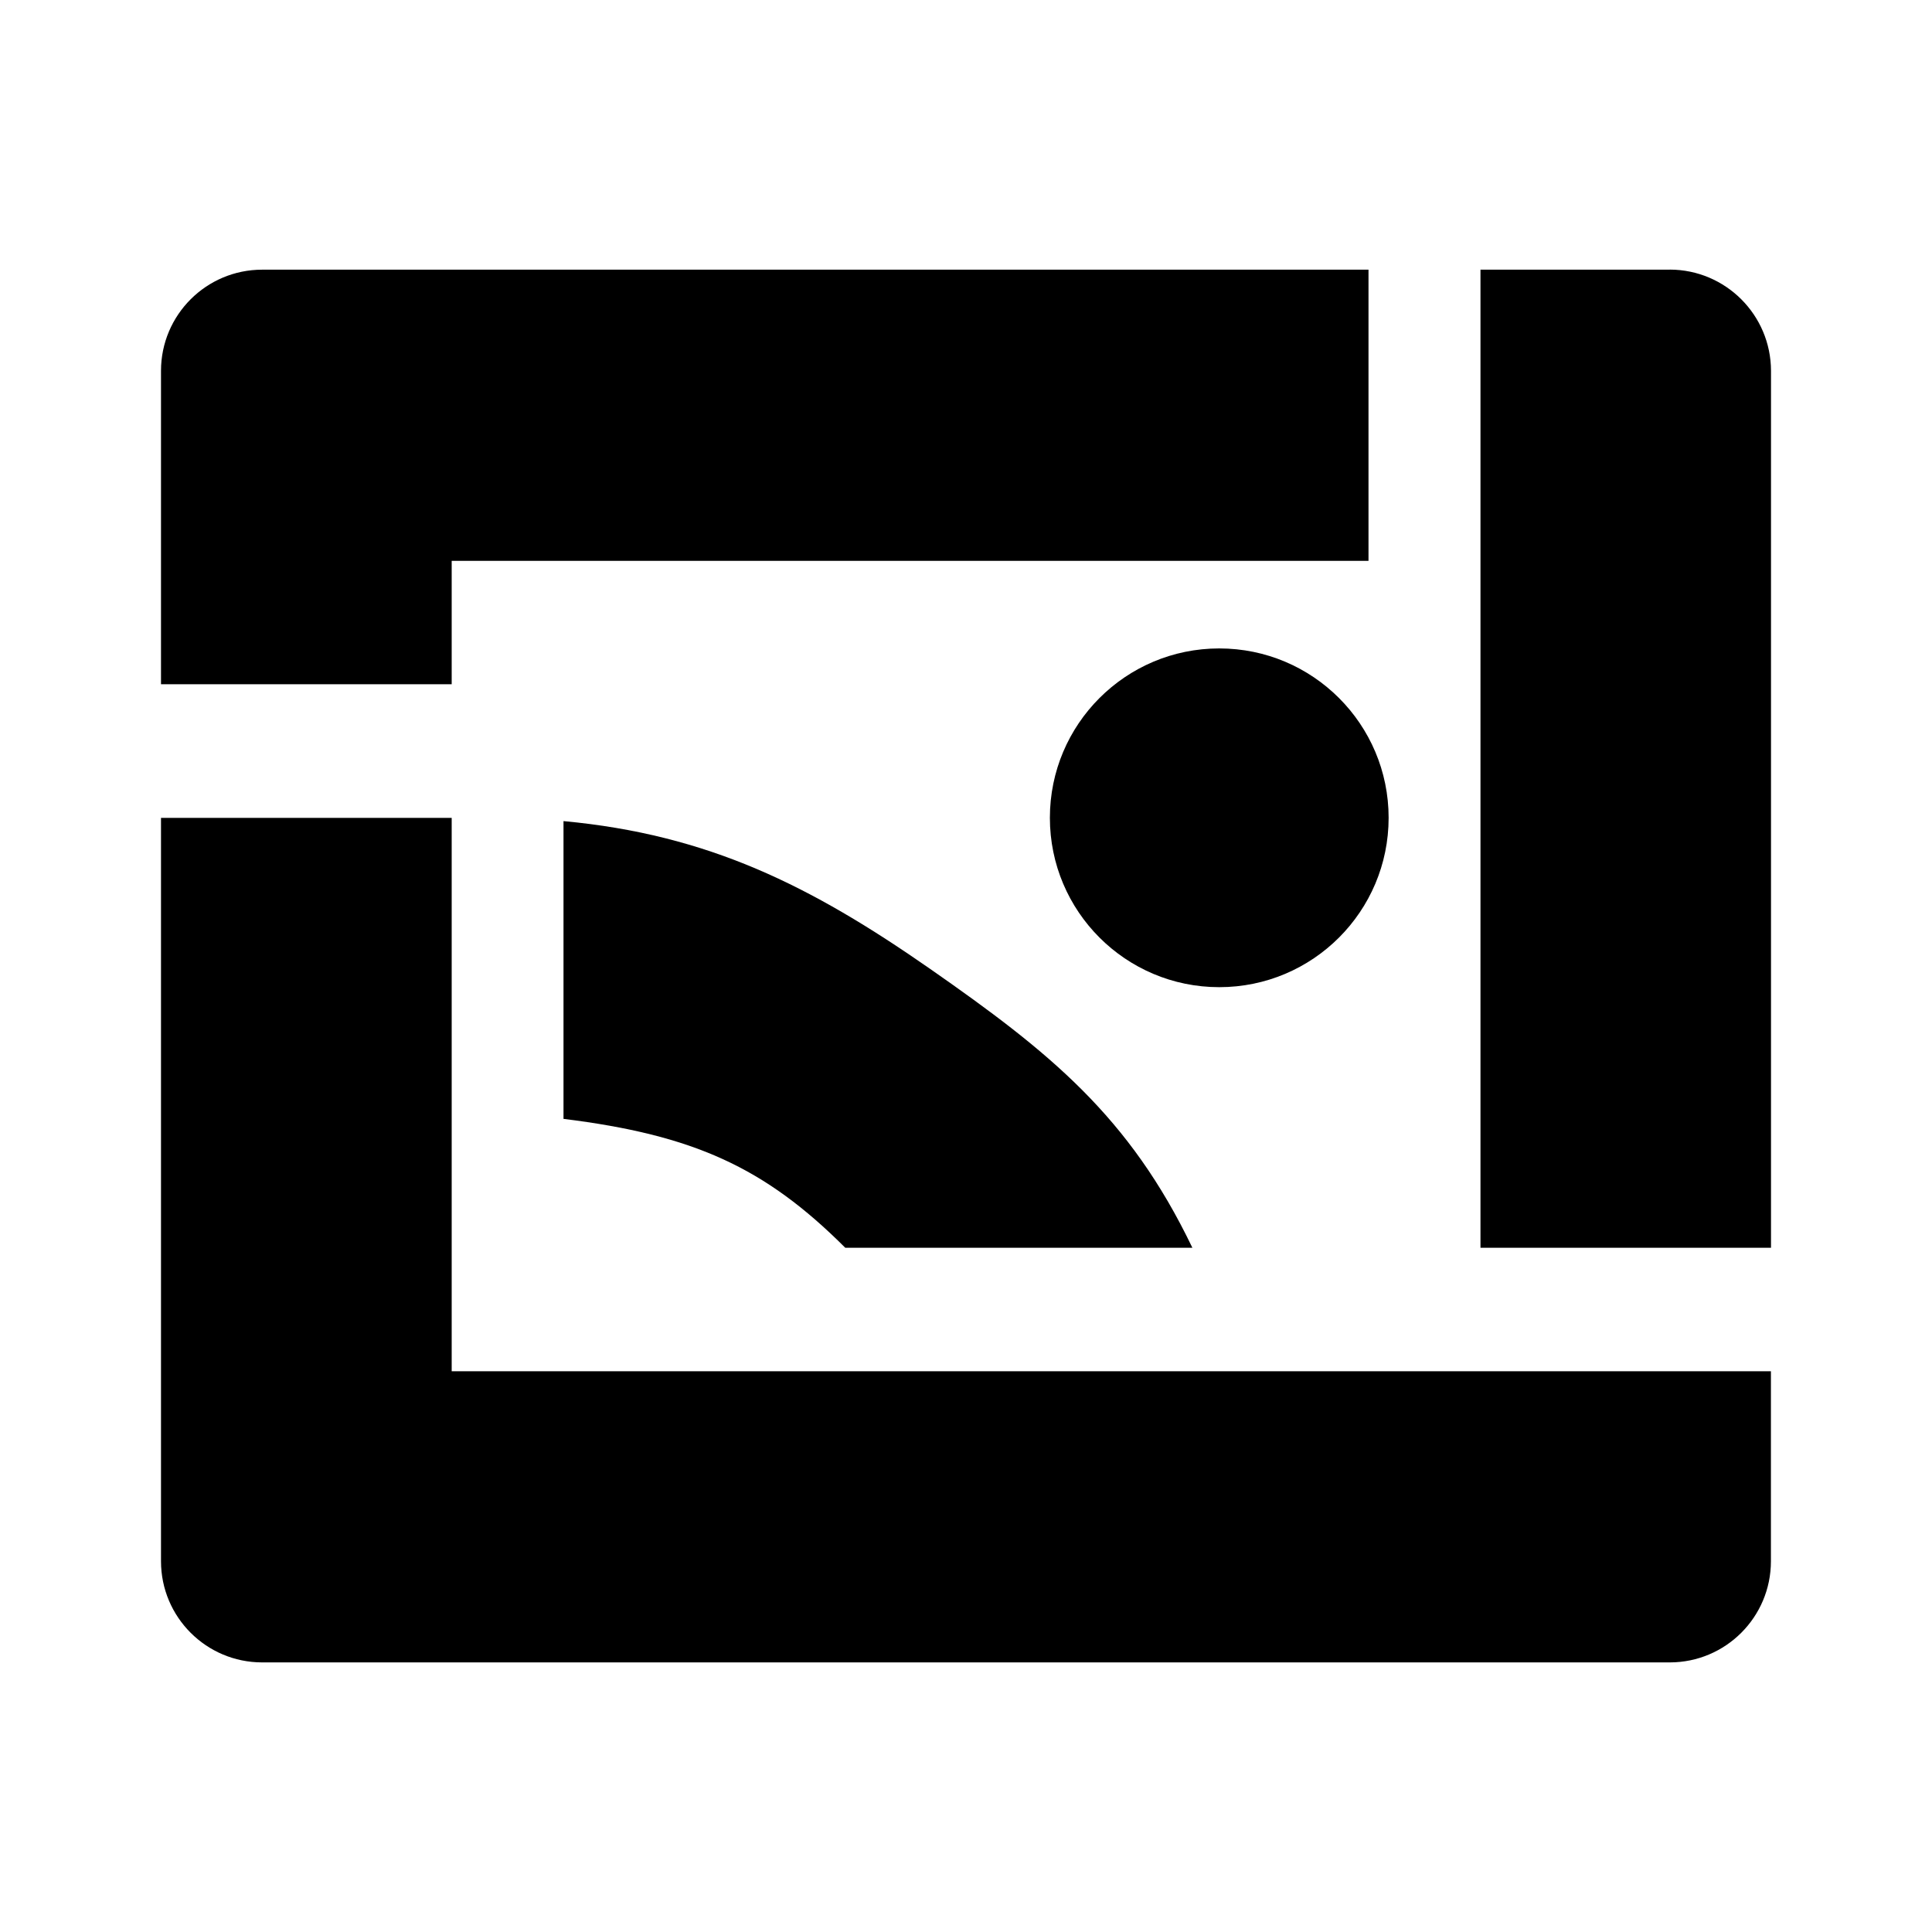
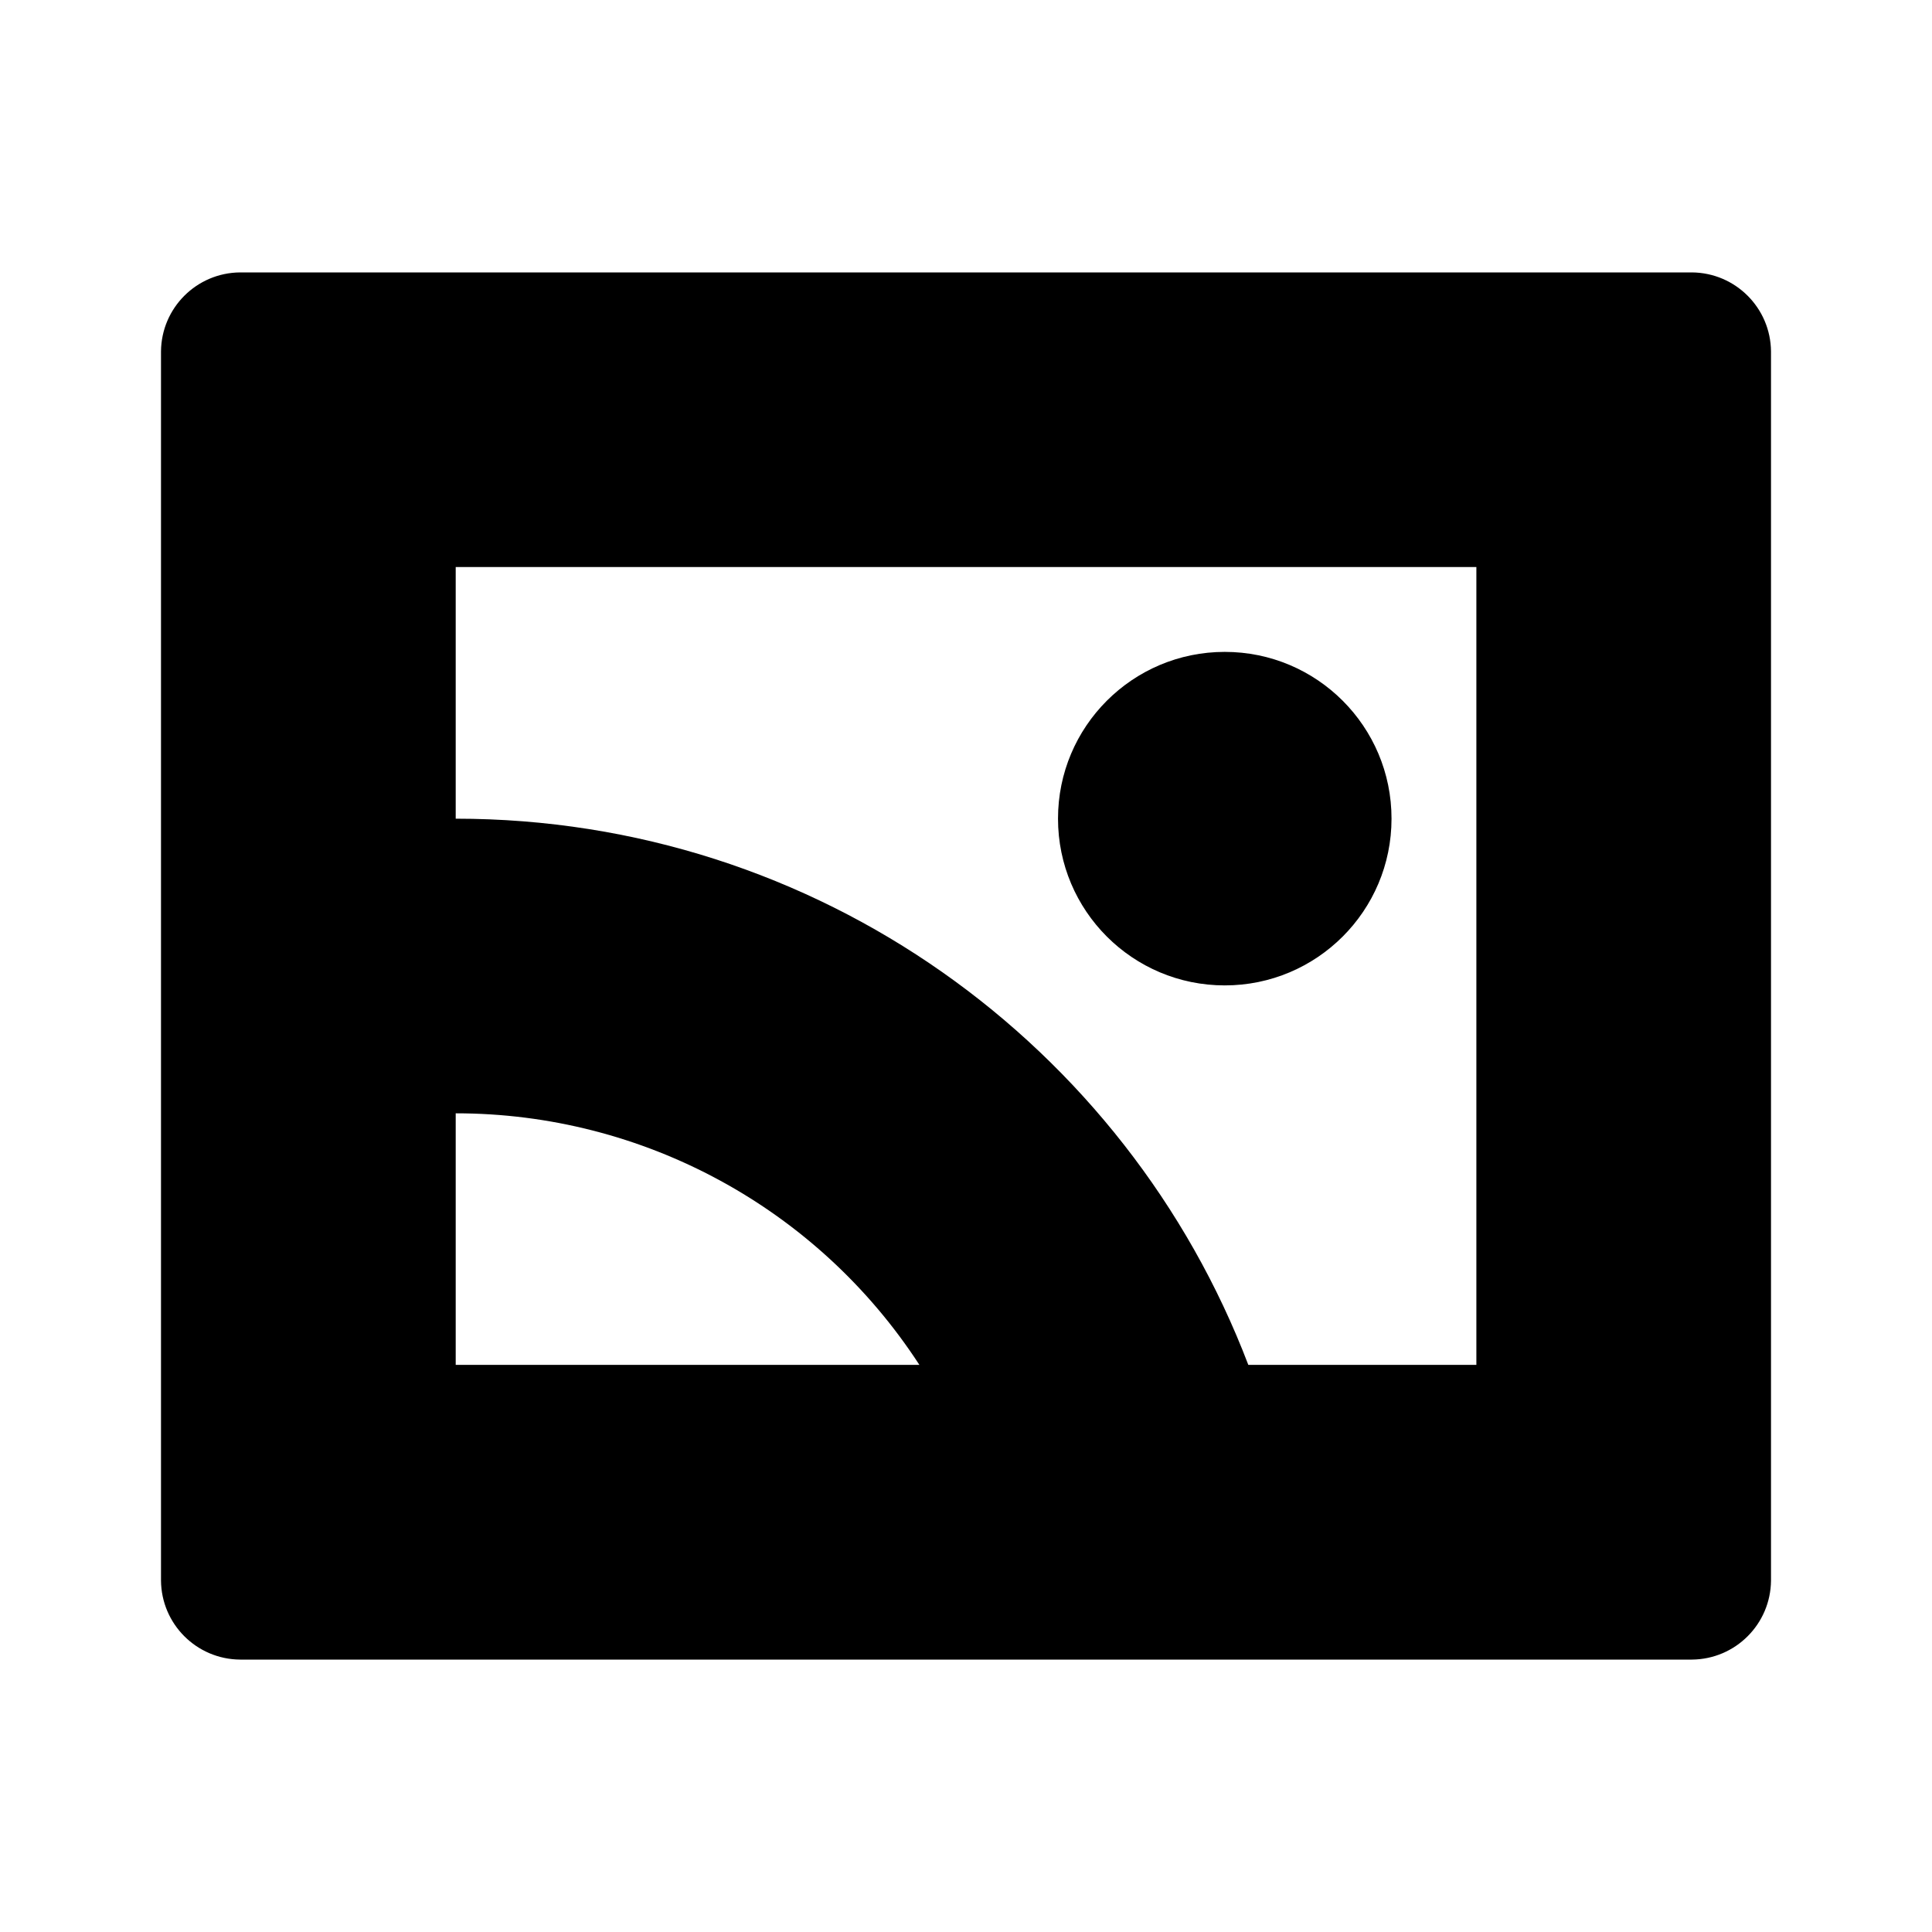
- <svg xmlns="http://www.w3.org/2000/svg" width="24" height="24" fill="none" viewBox="0 0 24 24">
-   <path fill="#000" d="M7 10.199v3.7c1.614.2 2.5.601 3.5 1.601h4.312c-.784-1.633-1.77-2.427-3.256-3.463C10.07 11.002 8.803 10.368 7 10.2" />
-   <path fill="#000" d="M5.611 10.16H2v9.234a1.257 1.257 0 0 0 1.257 1.257h17.486a1.257 1.257 0 0 0 1.256-1.257v-2.36H5.611v-6.875Zm0-3.193H17V3.35H3.257A1.257 1.257 0 0 0 2 4.606V8.5h3.611zM20.743 3.35h-2.352V15.5H22V4.606a1.26 1.26 0 0 0-1.257-1.257m-5.597 8.914a2.104 2.104 0 1 0 0-4.208 2.104 2.104 0 0 0 0 4.208" />
+ <svg xmlns="http://www.w3.org/2000/svg" viewBox="0 0 24 24">
+   <path d="M2.982 3.384A.99.99 0 0 0 2 4.366v15.268a.99.99 0 0 0 .982.982h18.036a.99.99 0 0 0 .982-.982V4.366a.99.99 0 0 0-.982-.982H18.34zm2.679 3.66H18.34v9.911h-2.833c-1.511-3.966-5.348-6.785-9.846-6.785zm9.553 1.054a2.071 2.071 0 0 0-2.071 2.072 2.071 2.071 0 0 0 2.071 2.071 2.071 2.071 0 0 0 2.072-2.071 2.071 2.071 0 0 0-2.072-2.072zM5.661 13.83a6.868 6.868 0 0 1 5.76 3.125h-5.76z" />
</svg>
